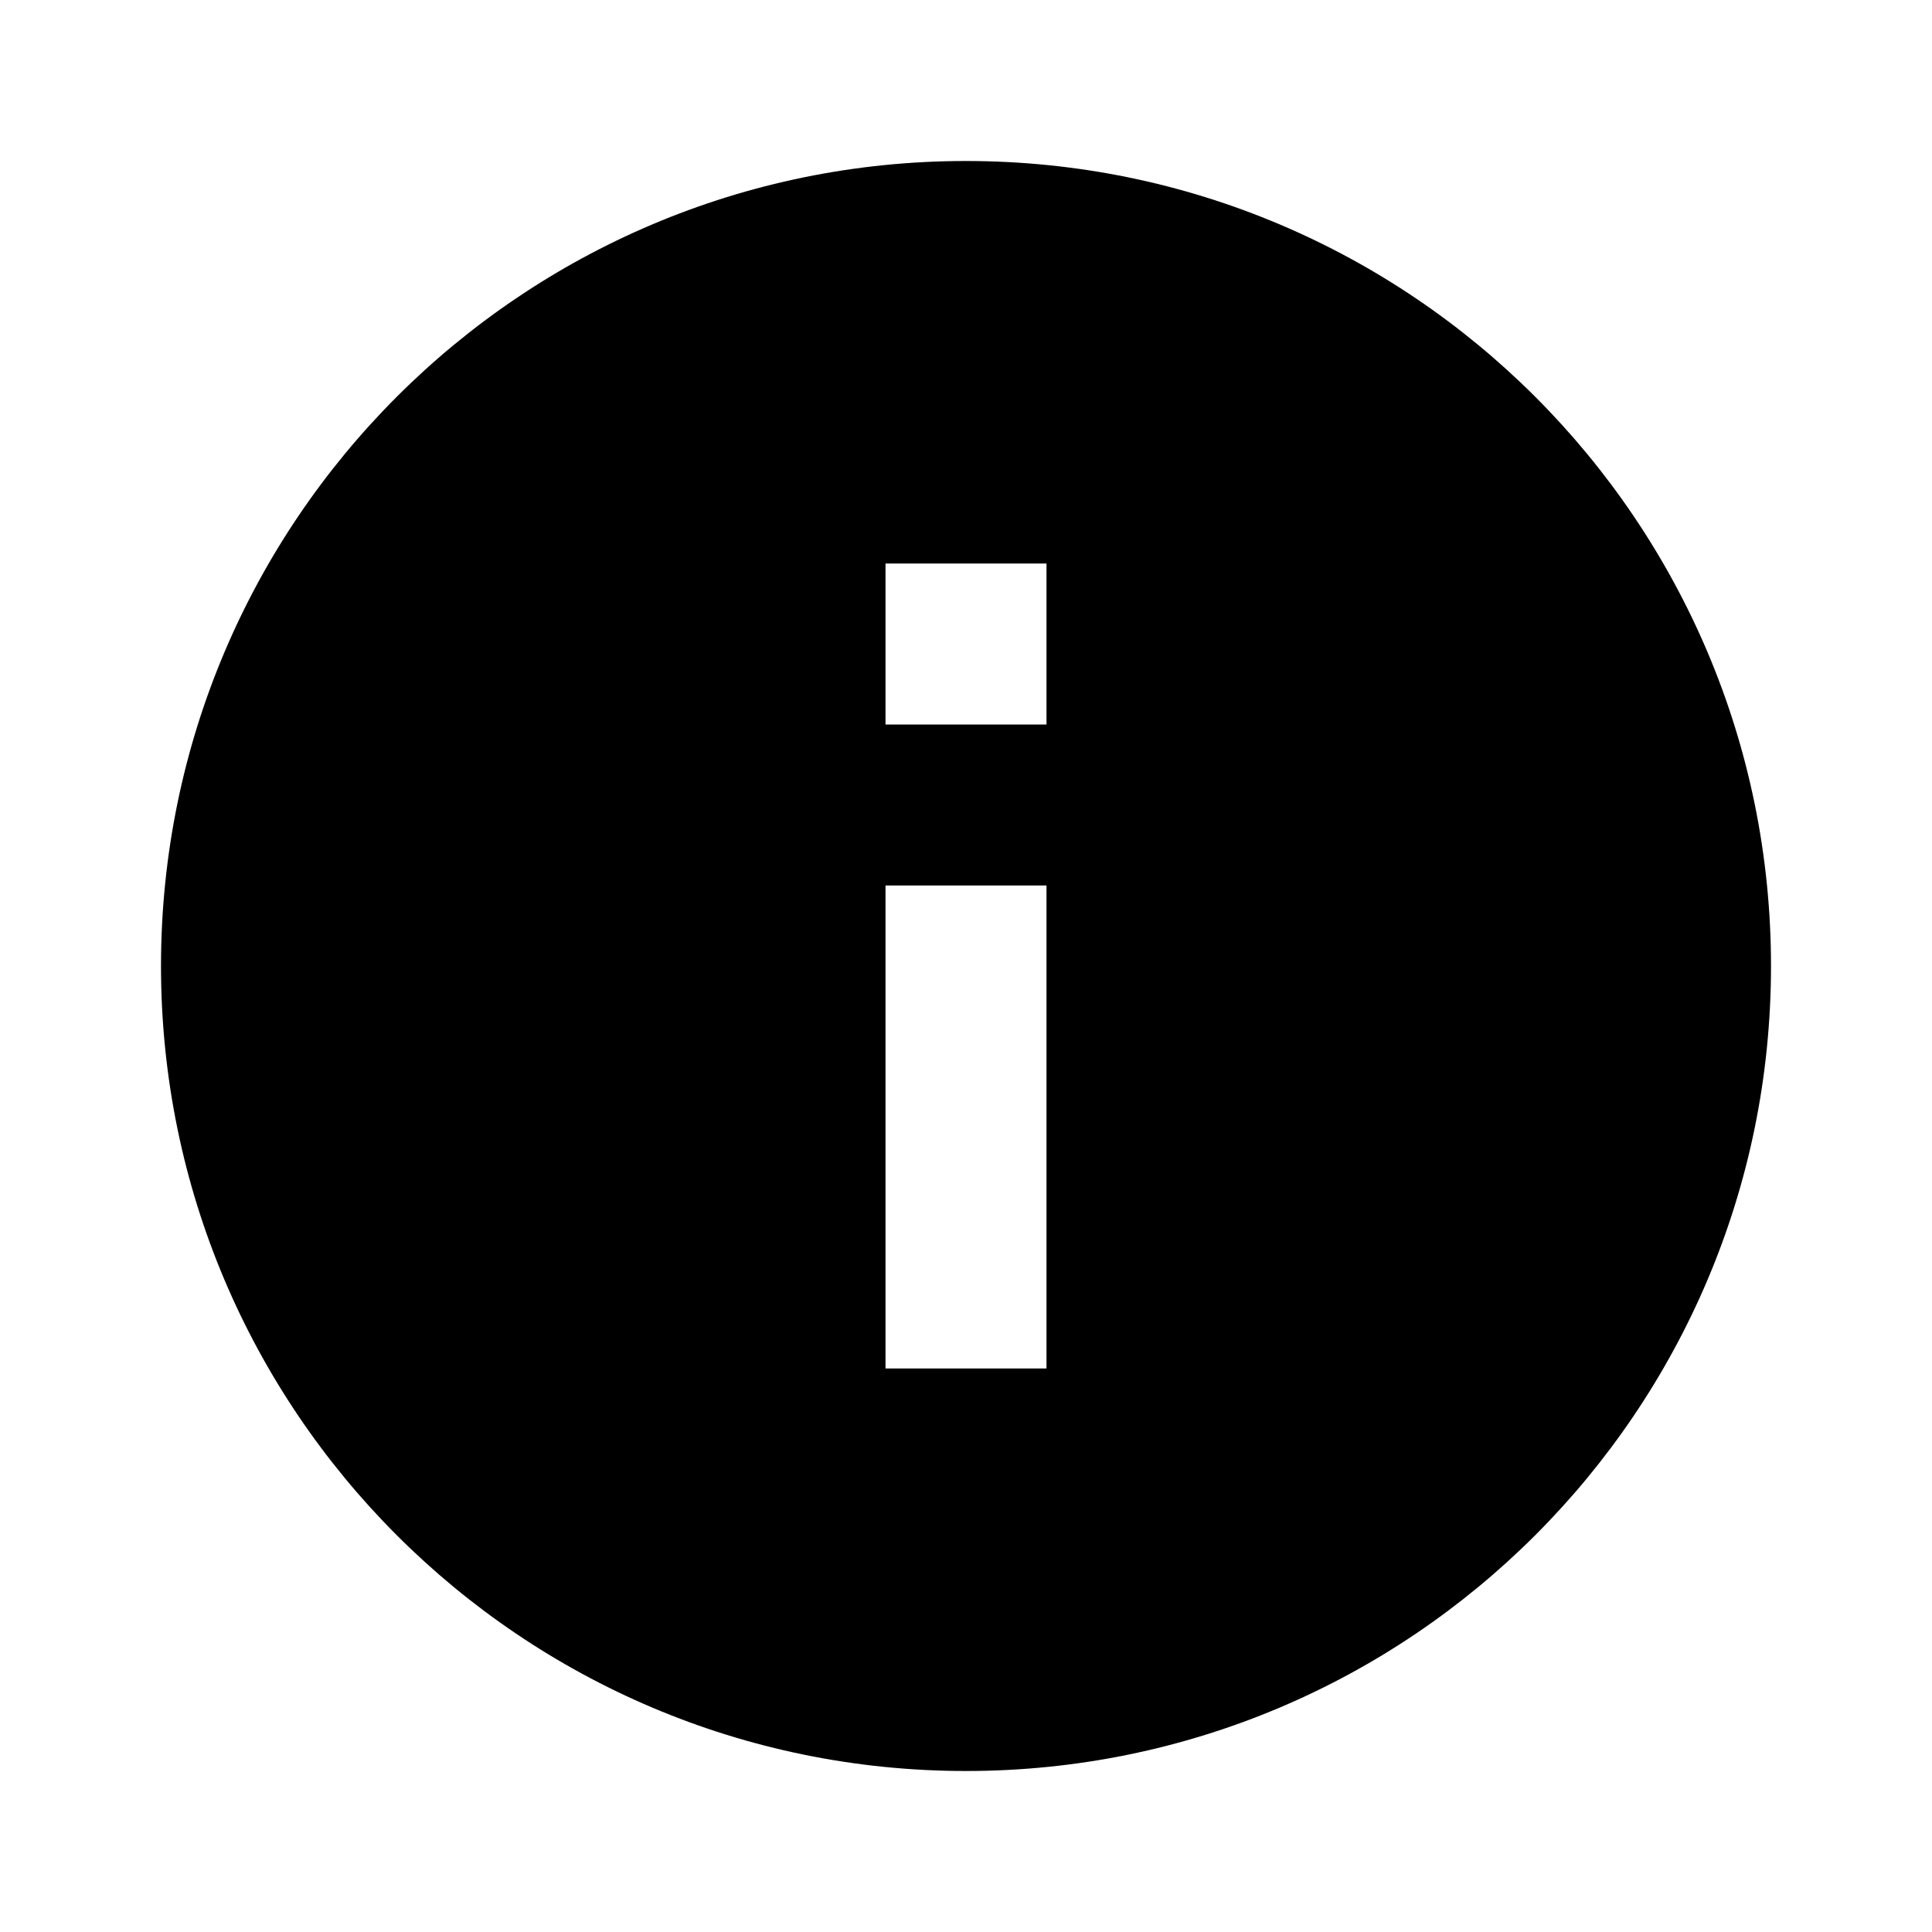
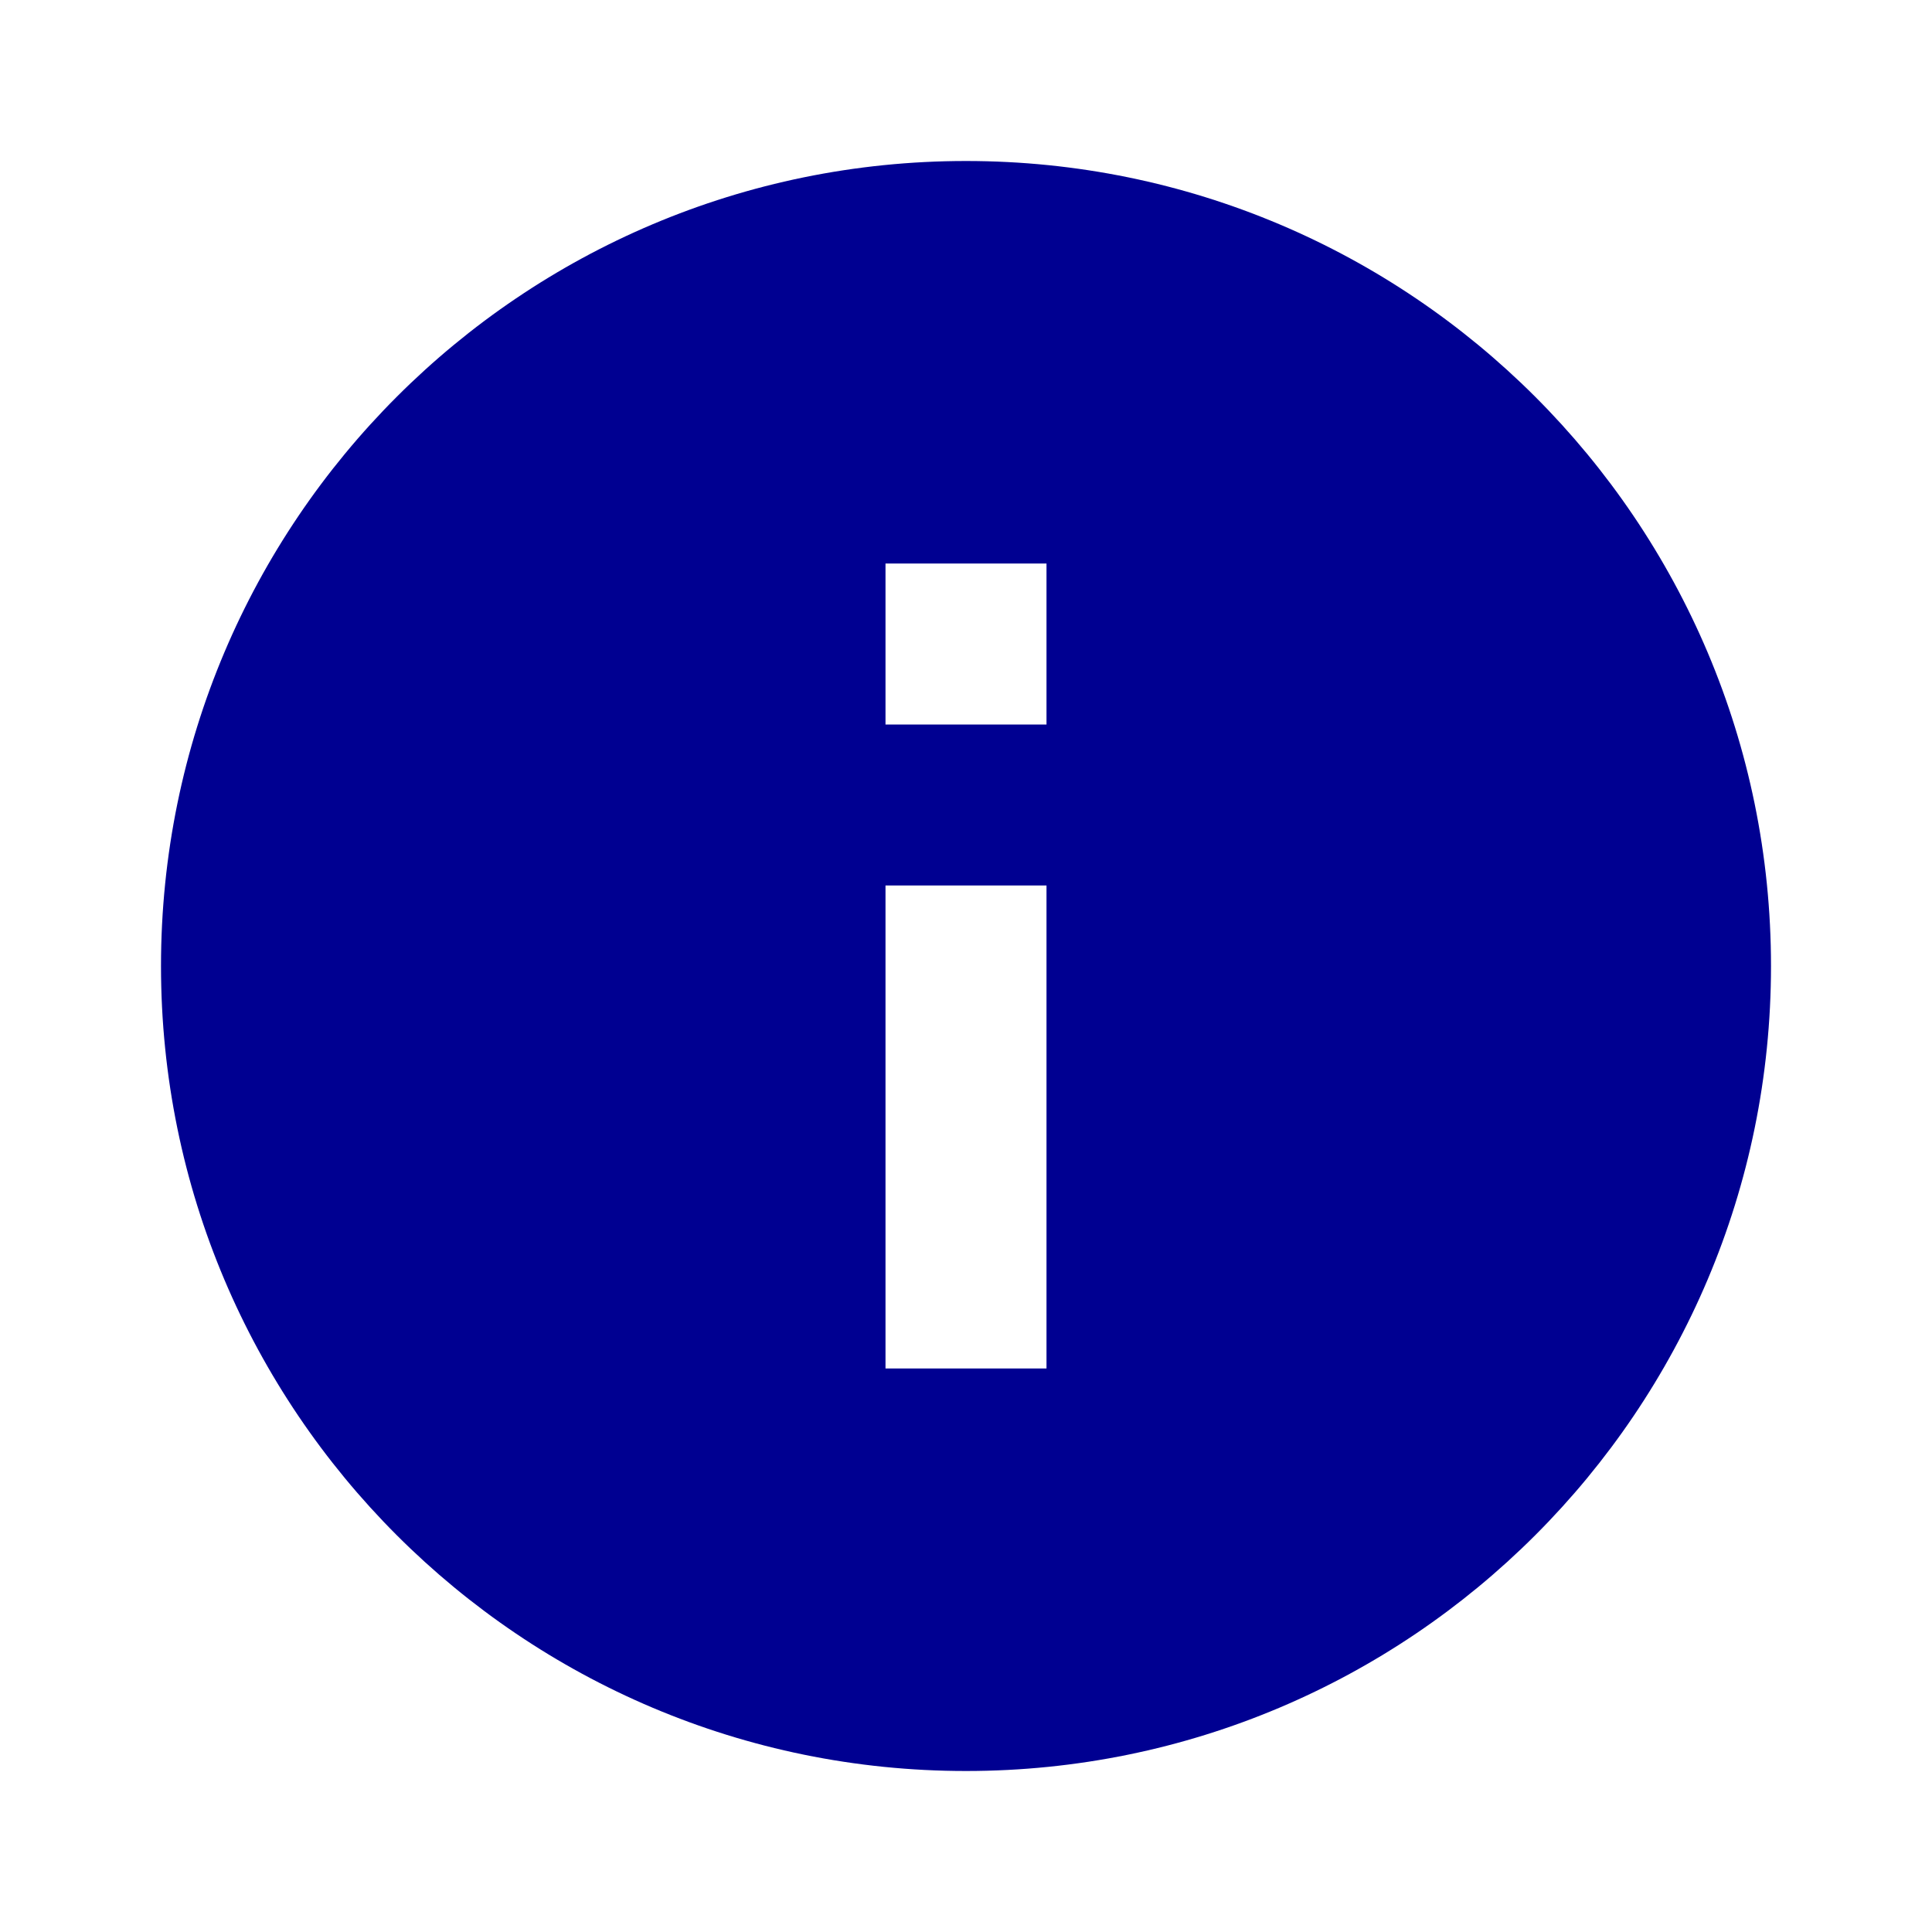
- <svg xmlns="http://www.w3.org/2000/svg" viewBox="0 0 24 24" width="24" height="24">
+ <svg xmlns="http://www.w3.org/2000/svg" viewBox="0 0 24 24" fill="#000091" width="20" height="20">
  <path d="M12 22C6.477 22 2 17.523 2 12S6.477 2 12 2s10 4.477 10 10-4.477 10-10 10Zm-1-11v6h2v-6h-2Zm0-4v2h2V7h-2Z" />
</svg>
